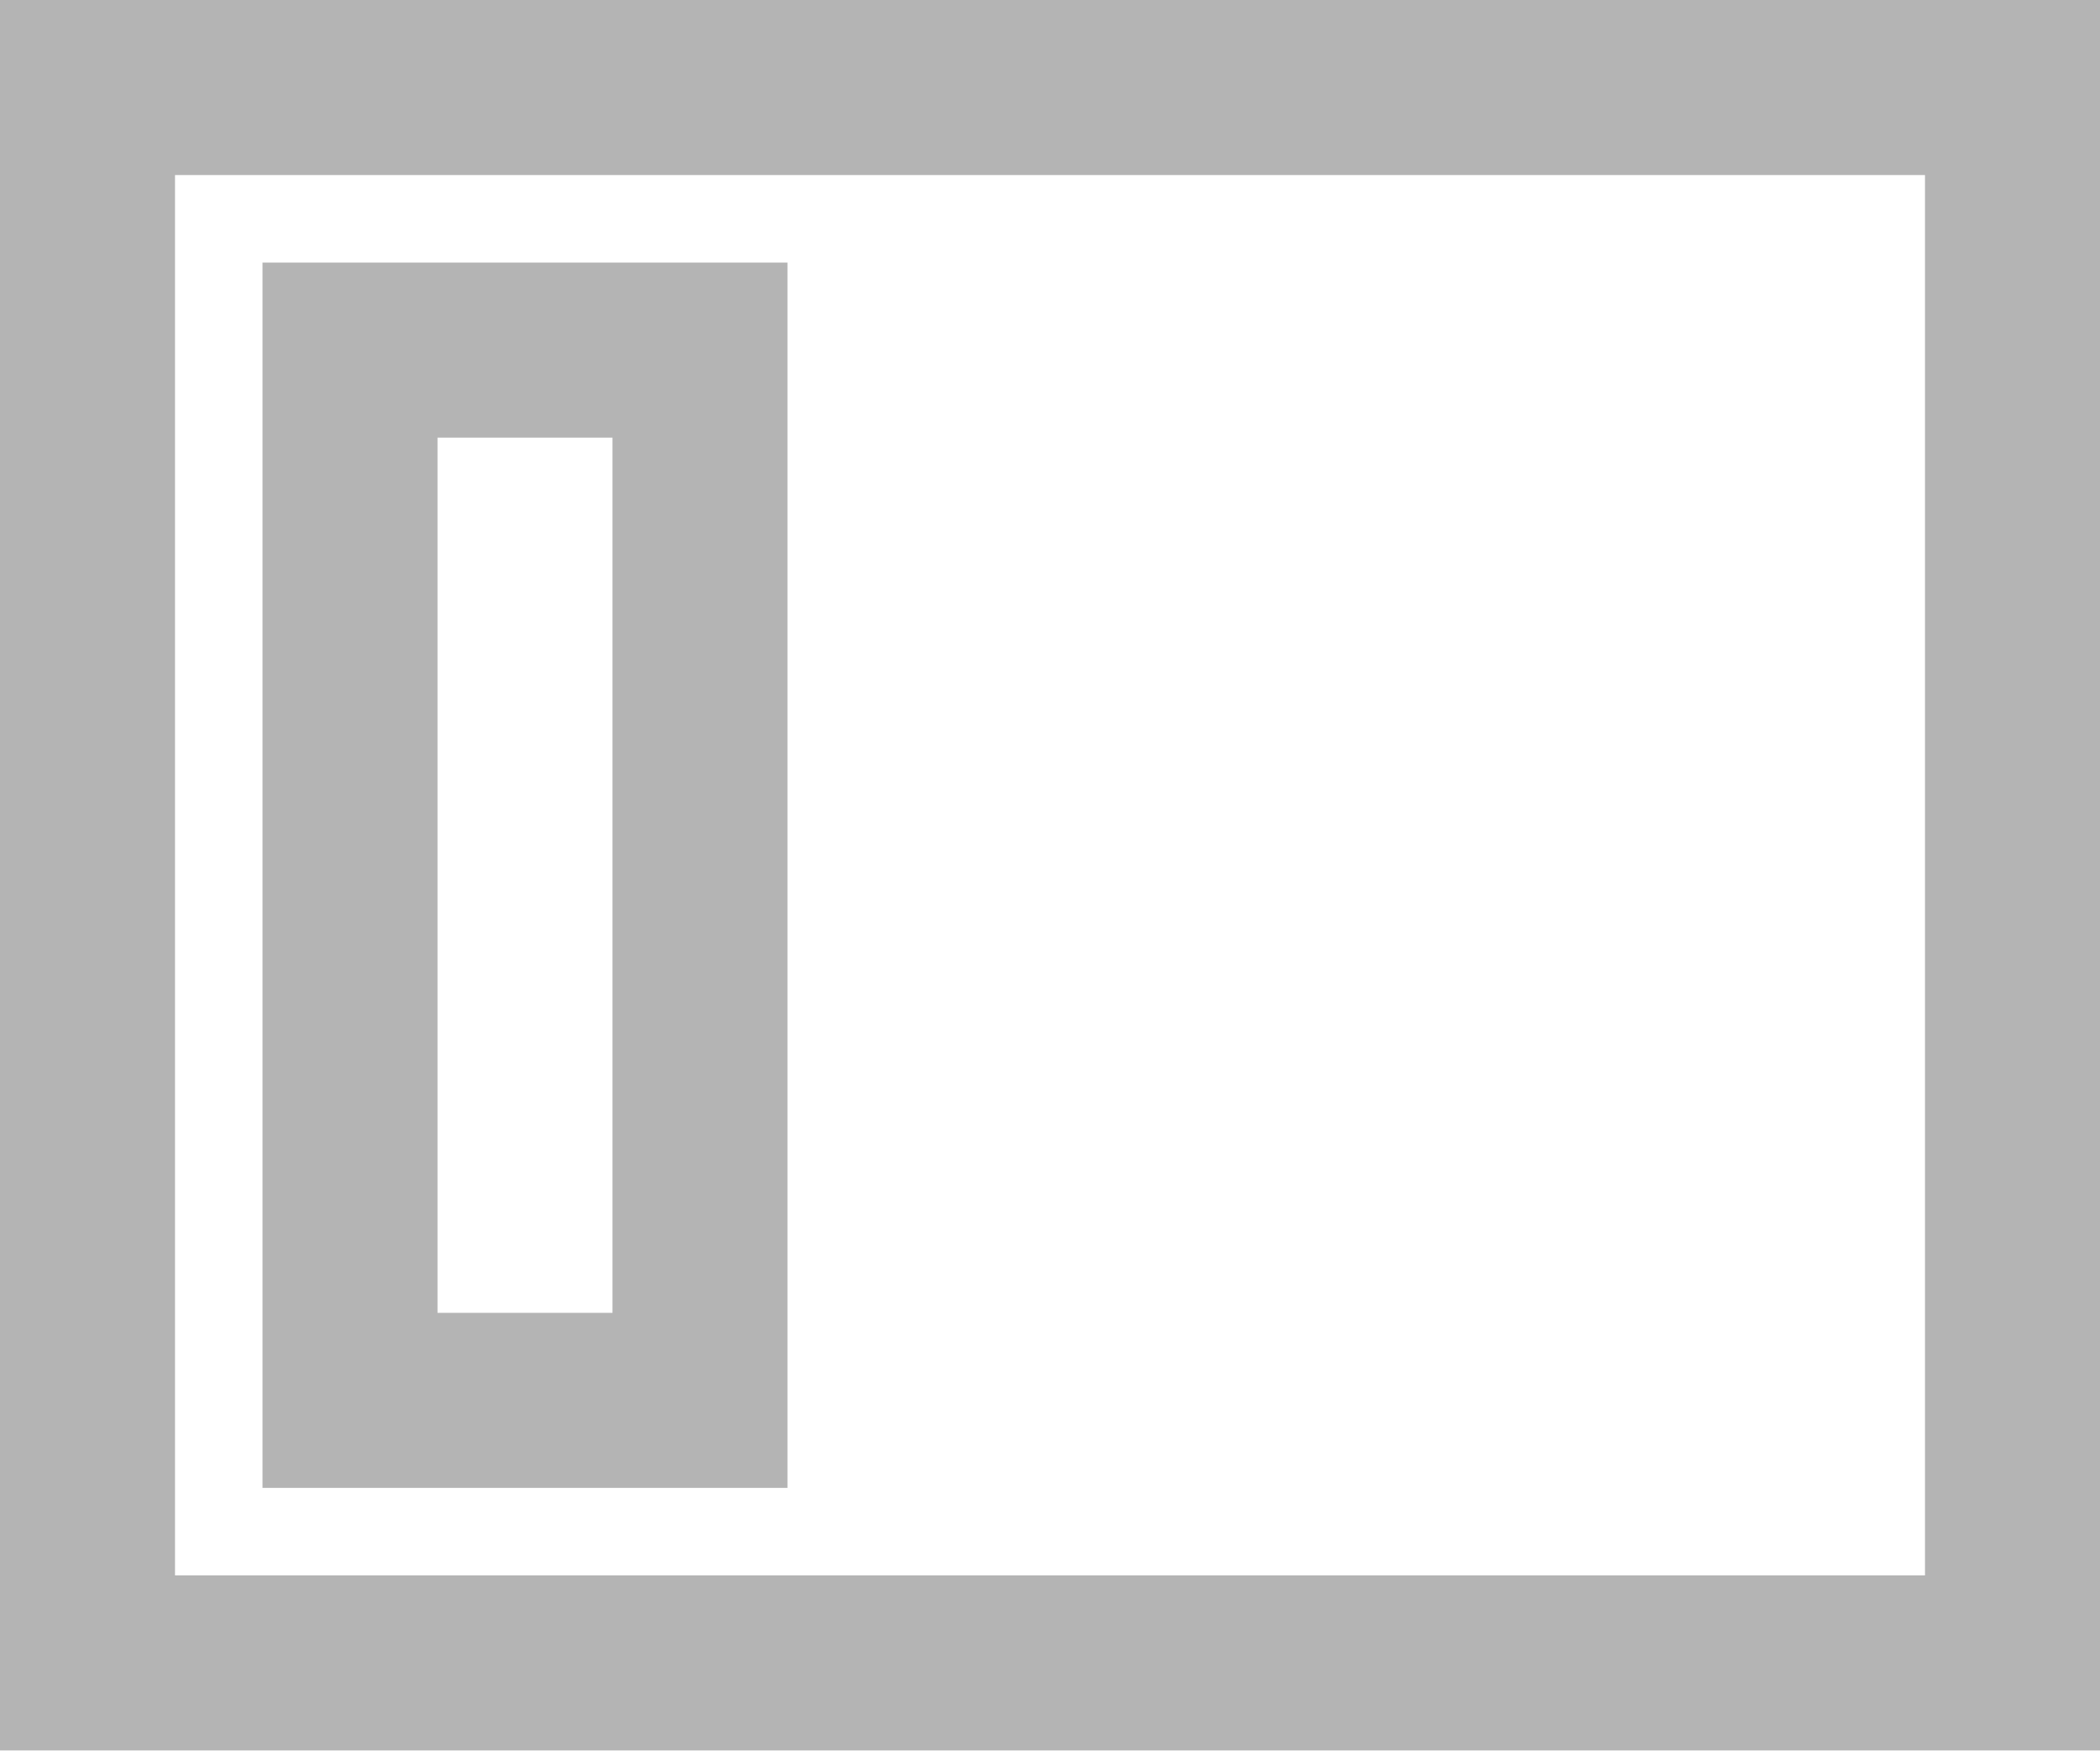
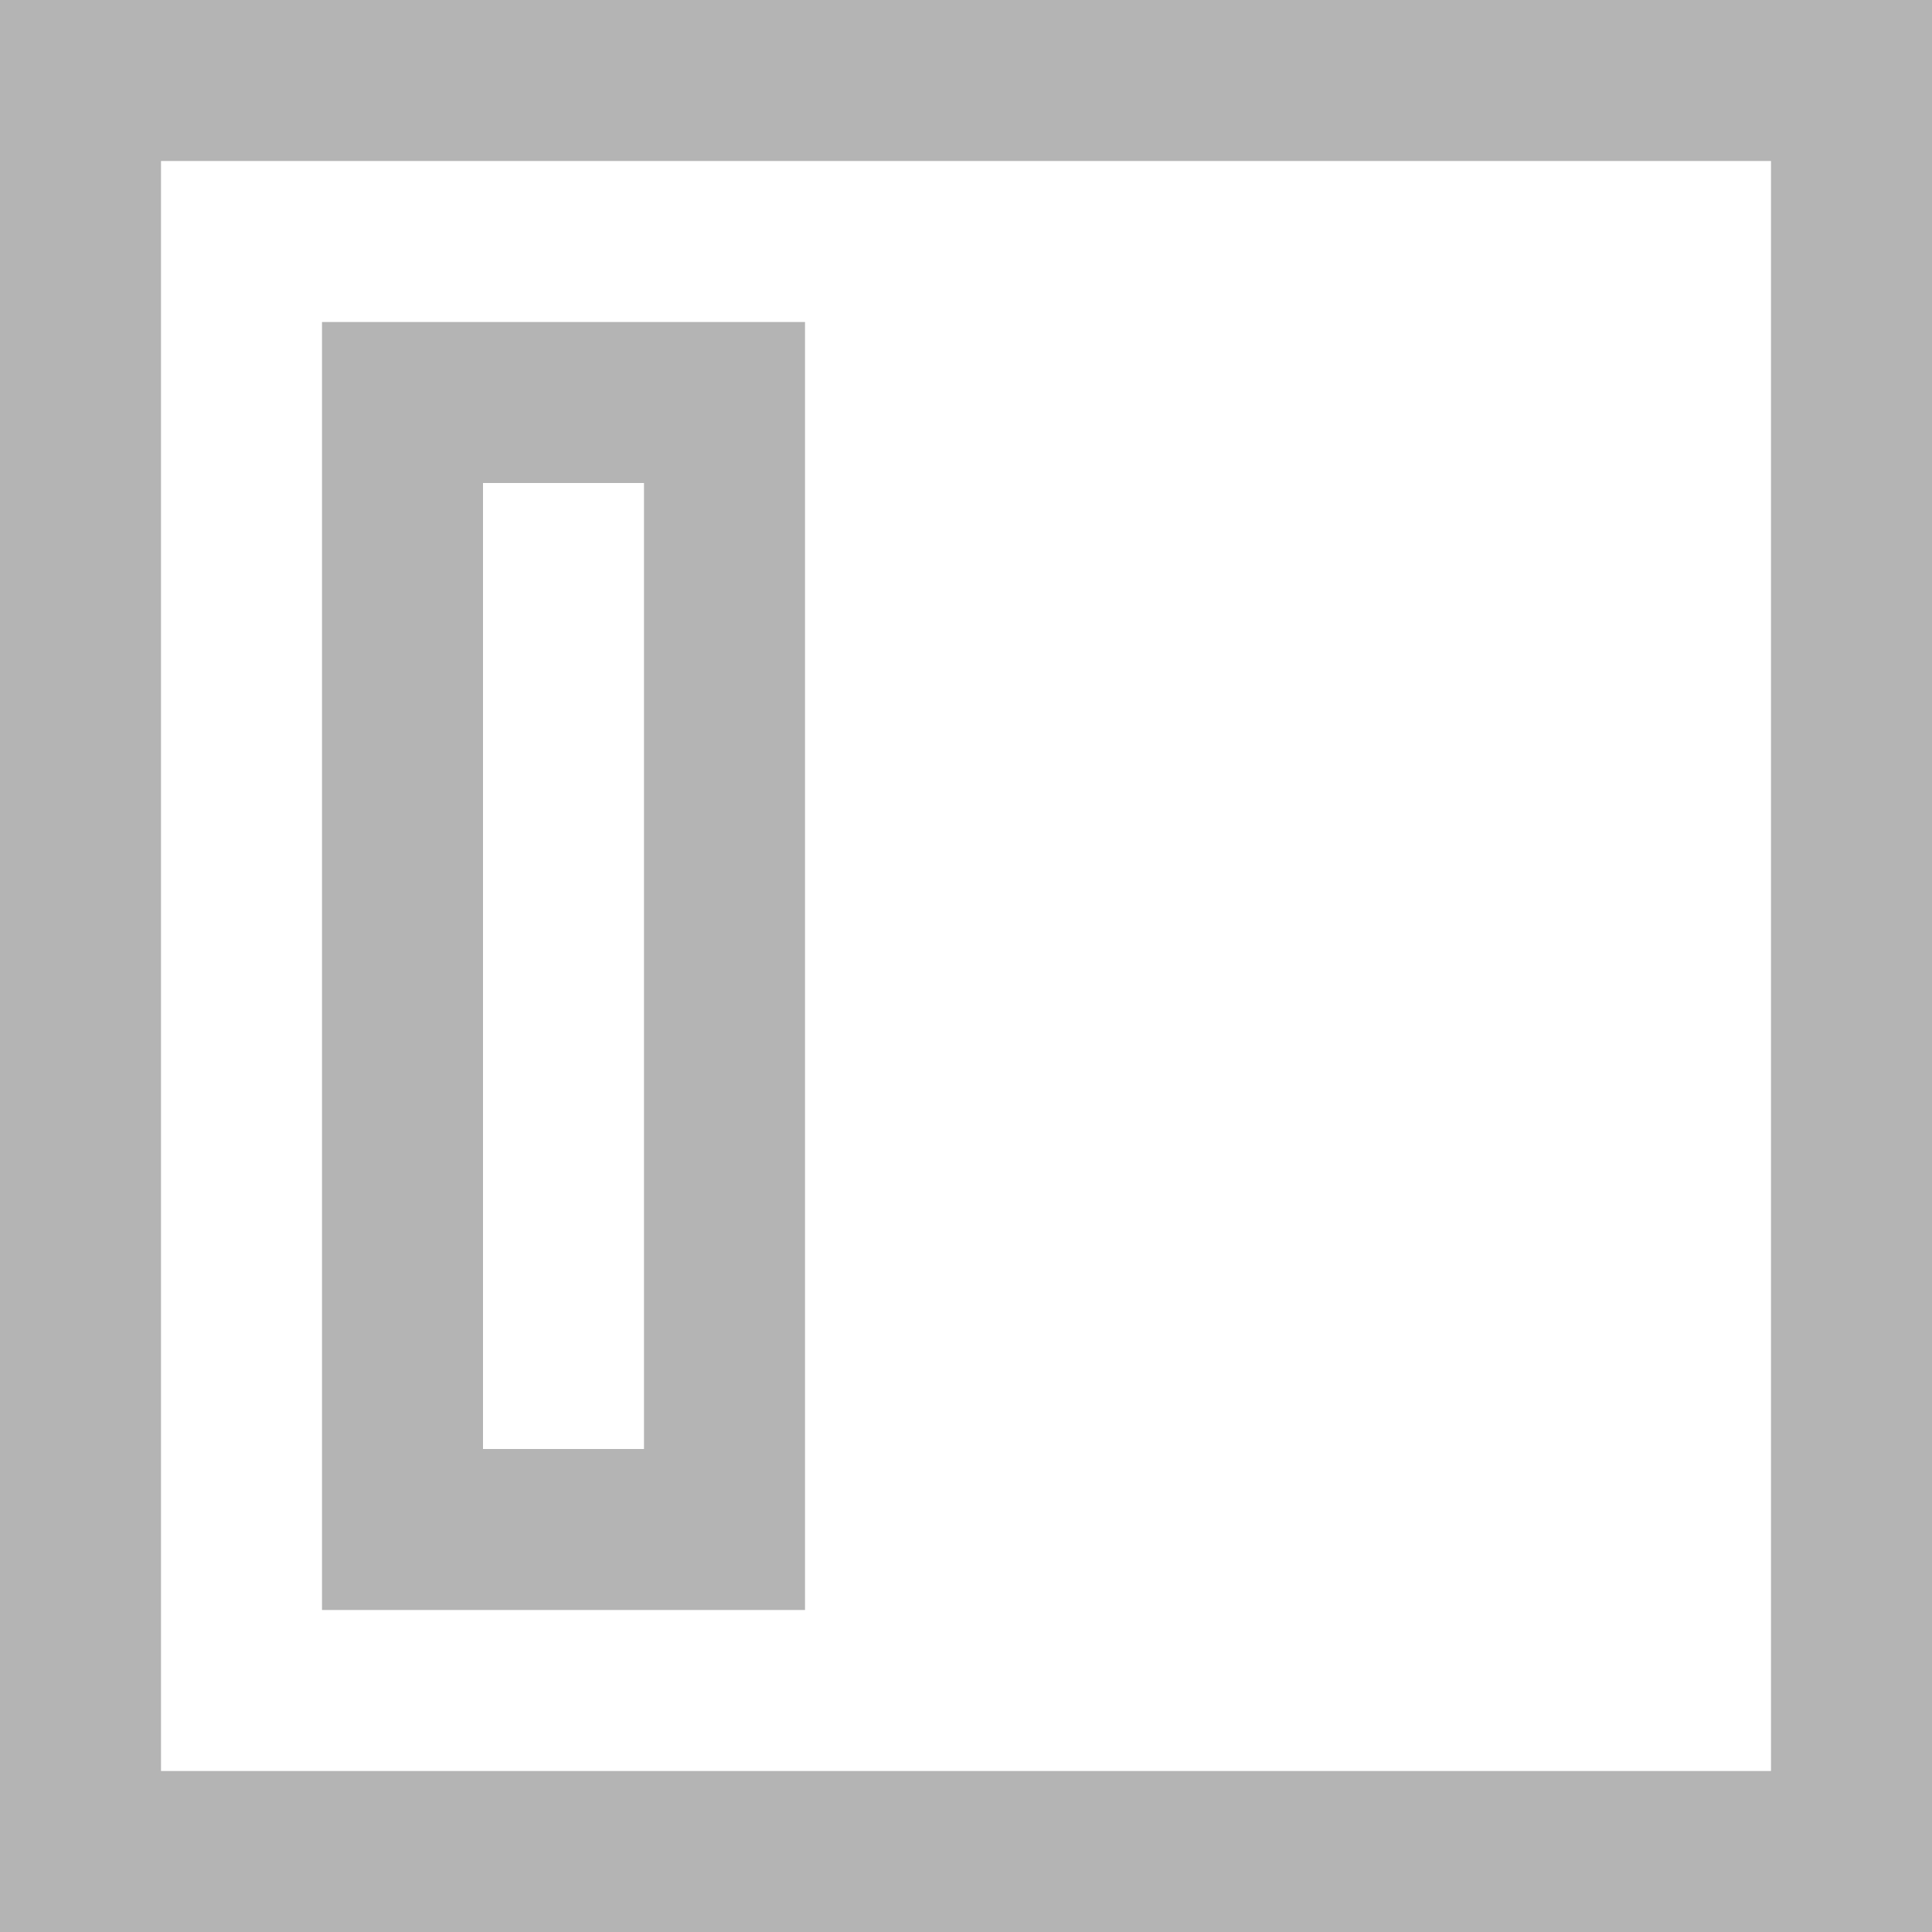
- <svg xmlns="http://www.w3.org/2000/svg" width="24px" height="20px" viewBox="0 0 24 20" version="1.1">
+ <svg xmlns="http://www.w3.org/2000/svg" width="24px" height="24px" viewBox="0 0 24 24" version="1.1">
  <defs />
  <g id="Components" stroke="none" stroke-width="1" fill="none" fill-rule="evenodd" opacity="0.5">
-     <g id="Toolkit-Documentation:-Components" transform="translate(-537, -431)">
-       <g id="Navigation" transform="translate(534, 273)">
+     <g id="Toolkit-Documentation:-Components" transform="translate(-537, -731)" stroke="#696969" stroke-width="2">
+       <g id="Navigation" transform="translate(534, 575)">
        <g id="Sidenav" transform="translate(3, 142)">
-           <g id="Group-19" transform="translate(0, 14)">
-             <g id="baseline-widgets-24px">
-               <rect id="Rectangle-path" stroke="#696969" stroke-width="2" x="1" y="3" width="22" height="18" />
-               <rect id="Rectangle-path" stroke="#696969" stroke-width="2" stroke-linecap="square" x="4" y="6" width="4" height="12" />
-               <polygon id="Shape" points="0 0 24 0 24 24 0 24" />
-             </g>
+           <g id="baseline-widgets-24px" transform="translate(0, 14)">
+             <rect id="Rectangle-path" x="1" y="1" width="22" height="22" />
+             <rect id="Rectangle-path" stroke-linecap="square" x="5" y="5" width="4" height="14" />
          </g>
        </g>
      </g>
    </g>
  </g>
</svg>
